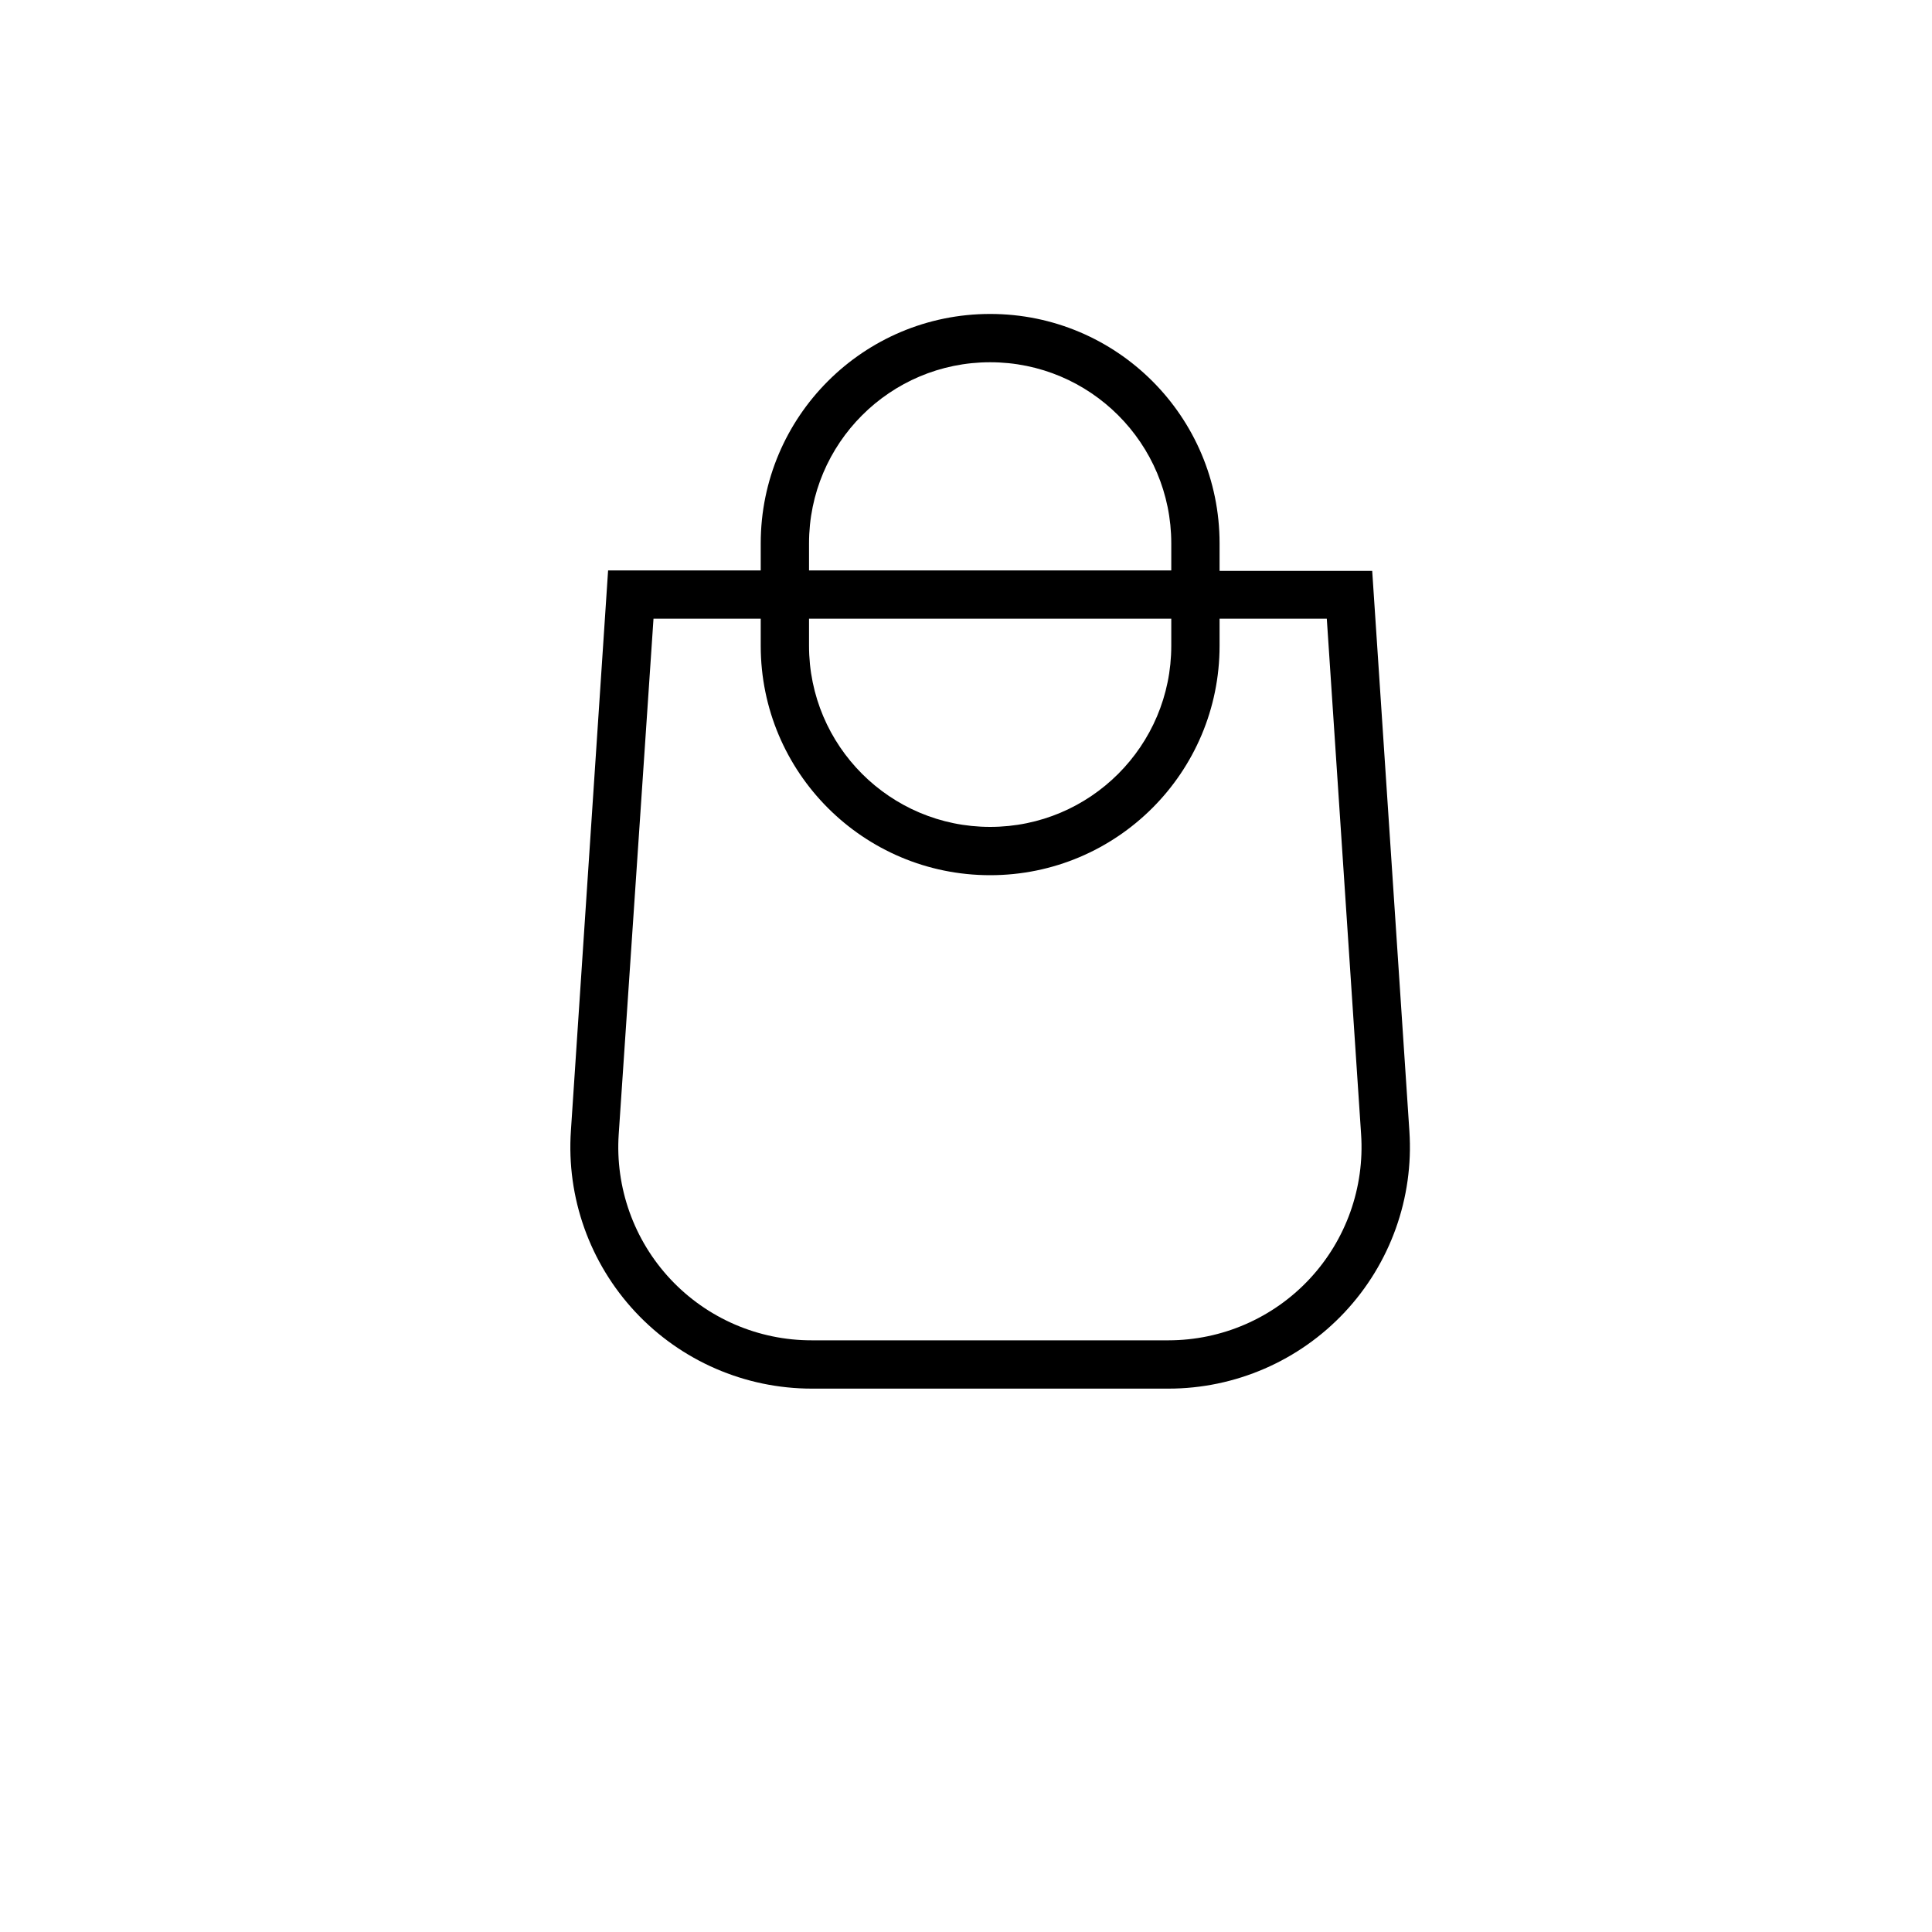
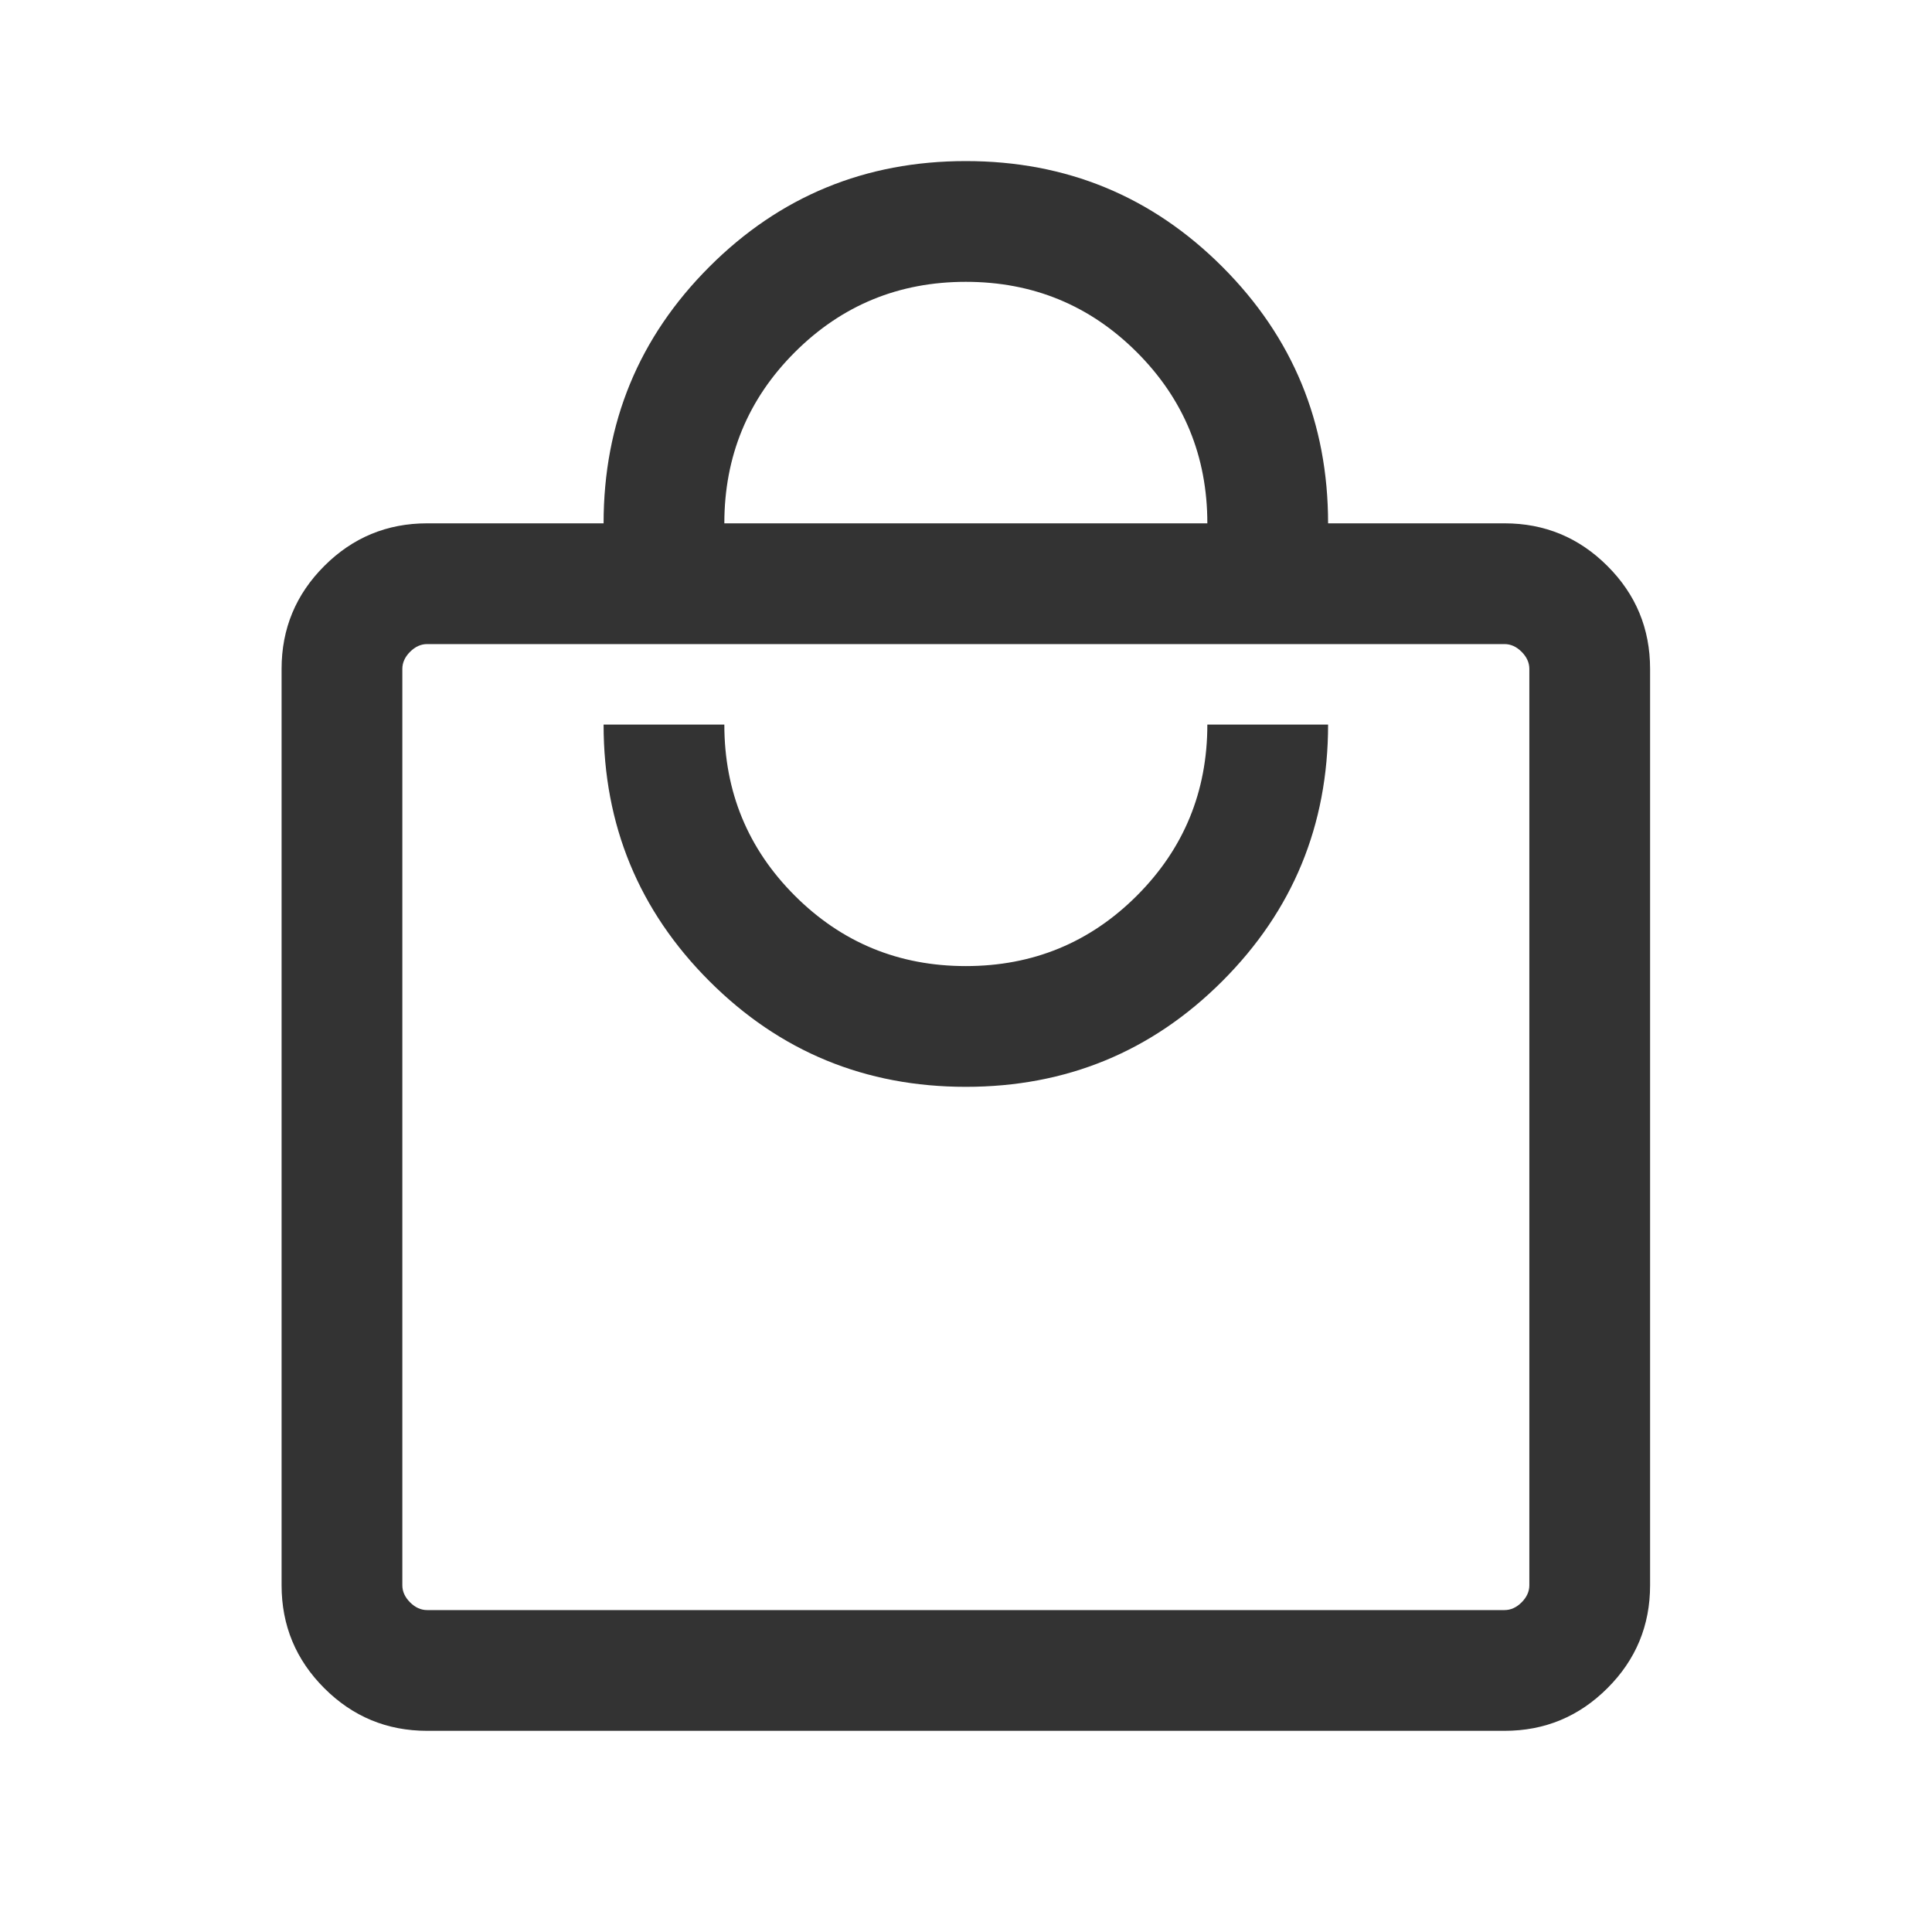
- <svg xmlns="http://www.w3.org/2000/svg" fill="none" class="icon icon-cart" viewBox="0 0 40 40">
-   <path fill="currentColor" fill-rule="evenodd" d="M20.5 6.5a4.75 4.75 0 0 0-4.75 4.75v.56h-3.16l-.77 11.6a5 5 0 0 0 4.99 5.34h7.38a5 5 0 0 0 4.99-5.33l-.77-11.6h-3.16v-.57A4.75 4.75 0 0 0 20.5 6.5m3.75 5.31v-.56a3.75 3.75 0 1 0-7.5 0v.56zm-7.5 1h7.5v.56a3.75 3.75 0 1 1-7.5 0zm-1 0v.56a4.75 4.75 0 1 0 9.5 0v-.56h2.22l.71 10.67a4 4 0 0 1-3.99 4.27h-7.38a4 4 0 0 1-4-4.27l.72-10.67z" />
+ <svg xmlns="http://www.w3.org/2000/svg" viewBox="0 0 24 24" fill="none">
+   <mask id="mask0_5402_9044" style="mask-type:alpha" maskUnits="userSpaceOnUse" x="0" y="0" width="24" height="24">
+     <rect width="24" height="24" fill="#333333" />
+   </mask>
+   <g mask="url(#mask0_5402_9044)">
+     <path d="M5.306 21.501C4.807 21.501 4.381 21.324 4.028 20.971C3.675 20.618 3.498 20.192 3.498 19.693V8.309C3.498 7.81 3.675 7.384 4.028 7.031C4.381 6.678 4.807 6.501 5.306 6.501H7.498C7.498 5.252 7.936 4.19 8.812 3.314C9.687 2.439 10.749 2.001 11.998 2.001C13.247 2.001 14.309 2.439 15.184 3.314C16.06 4.19 16.498 5.252 16.498 6.501H18.69C19.189 6.501 19.615 6.678 19.968 7.031C20.322 7.384 20.498 7.81 20.498 8.309V19.693C20.498 20.192 20.322 20.618 19.968 20.971C19.615 21.324 19.189 21.501 18.69 21.501H5.306ZM5.306 20.001H18.69C18.767 20.001 18.838 19.969 18.902 19.905C18.966 19.841 18.998 19.77 18.998 19.693V8.309C18.998 8.232 18.966 8.161 18.902 8.097C18.838 8.033 18.767 8.001 18.69 8.001H5.306C5.229 8.001 5.158 8.033 5.094 8.097C5.03 8.161 4.998 8.232 4.998 8.309V19.693C4.998 19.77 5.03 19.841 5.094 19.905C5.158 19.969 5.229 20.001 5.306 20.001ZM11.998 13.501C13.247 13.501 14.309 13.063 15.184 12.188C16.06 11.312 16.498 10.25 16.498 9.001H14.998C14.998 9.834 14.706 10.543 14.123 11.126C13.54 11.709 12.831 12.001 11.998 12.001C11.165 12.001 10.456 11.709 9.873 11.126C9.29 10.543 8.998 9.834 8.998 9.001H7.498C7.498 10.25 7.936 11.312 8.812 12.188C9.687 13.063 10.749 13.501 11.998 13.501ZM8.998 6.501H14.998C14.998 5.668 14.706 4.959 14.123 4.376C13.54 3.793 12.831 3.501 11.998 3.501C11.165 3.501 10.456 3.793 9.873 4.376C9.29 4.959 8.998 5.668 8.998 6.501Z" fill="#333333" />
+   </g>
</svg>
